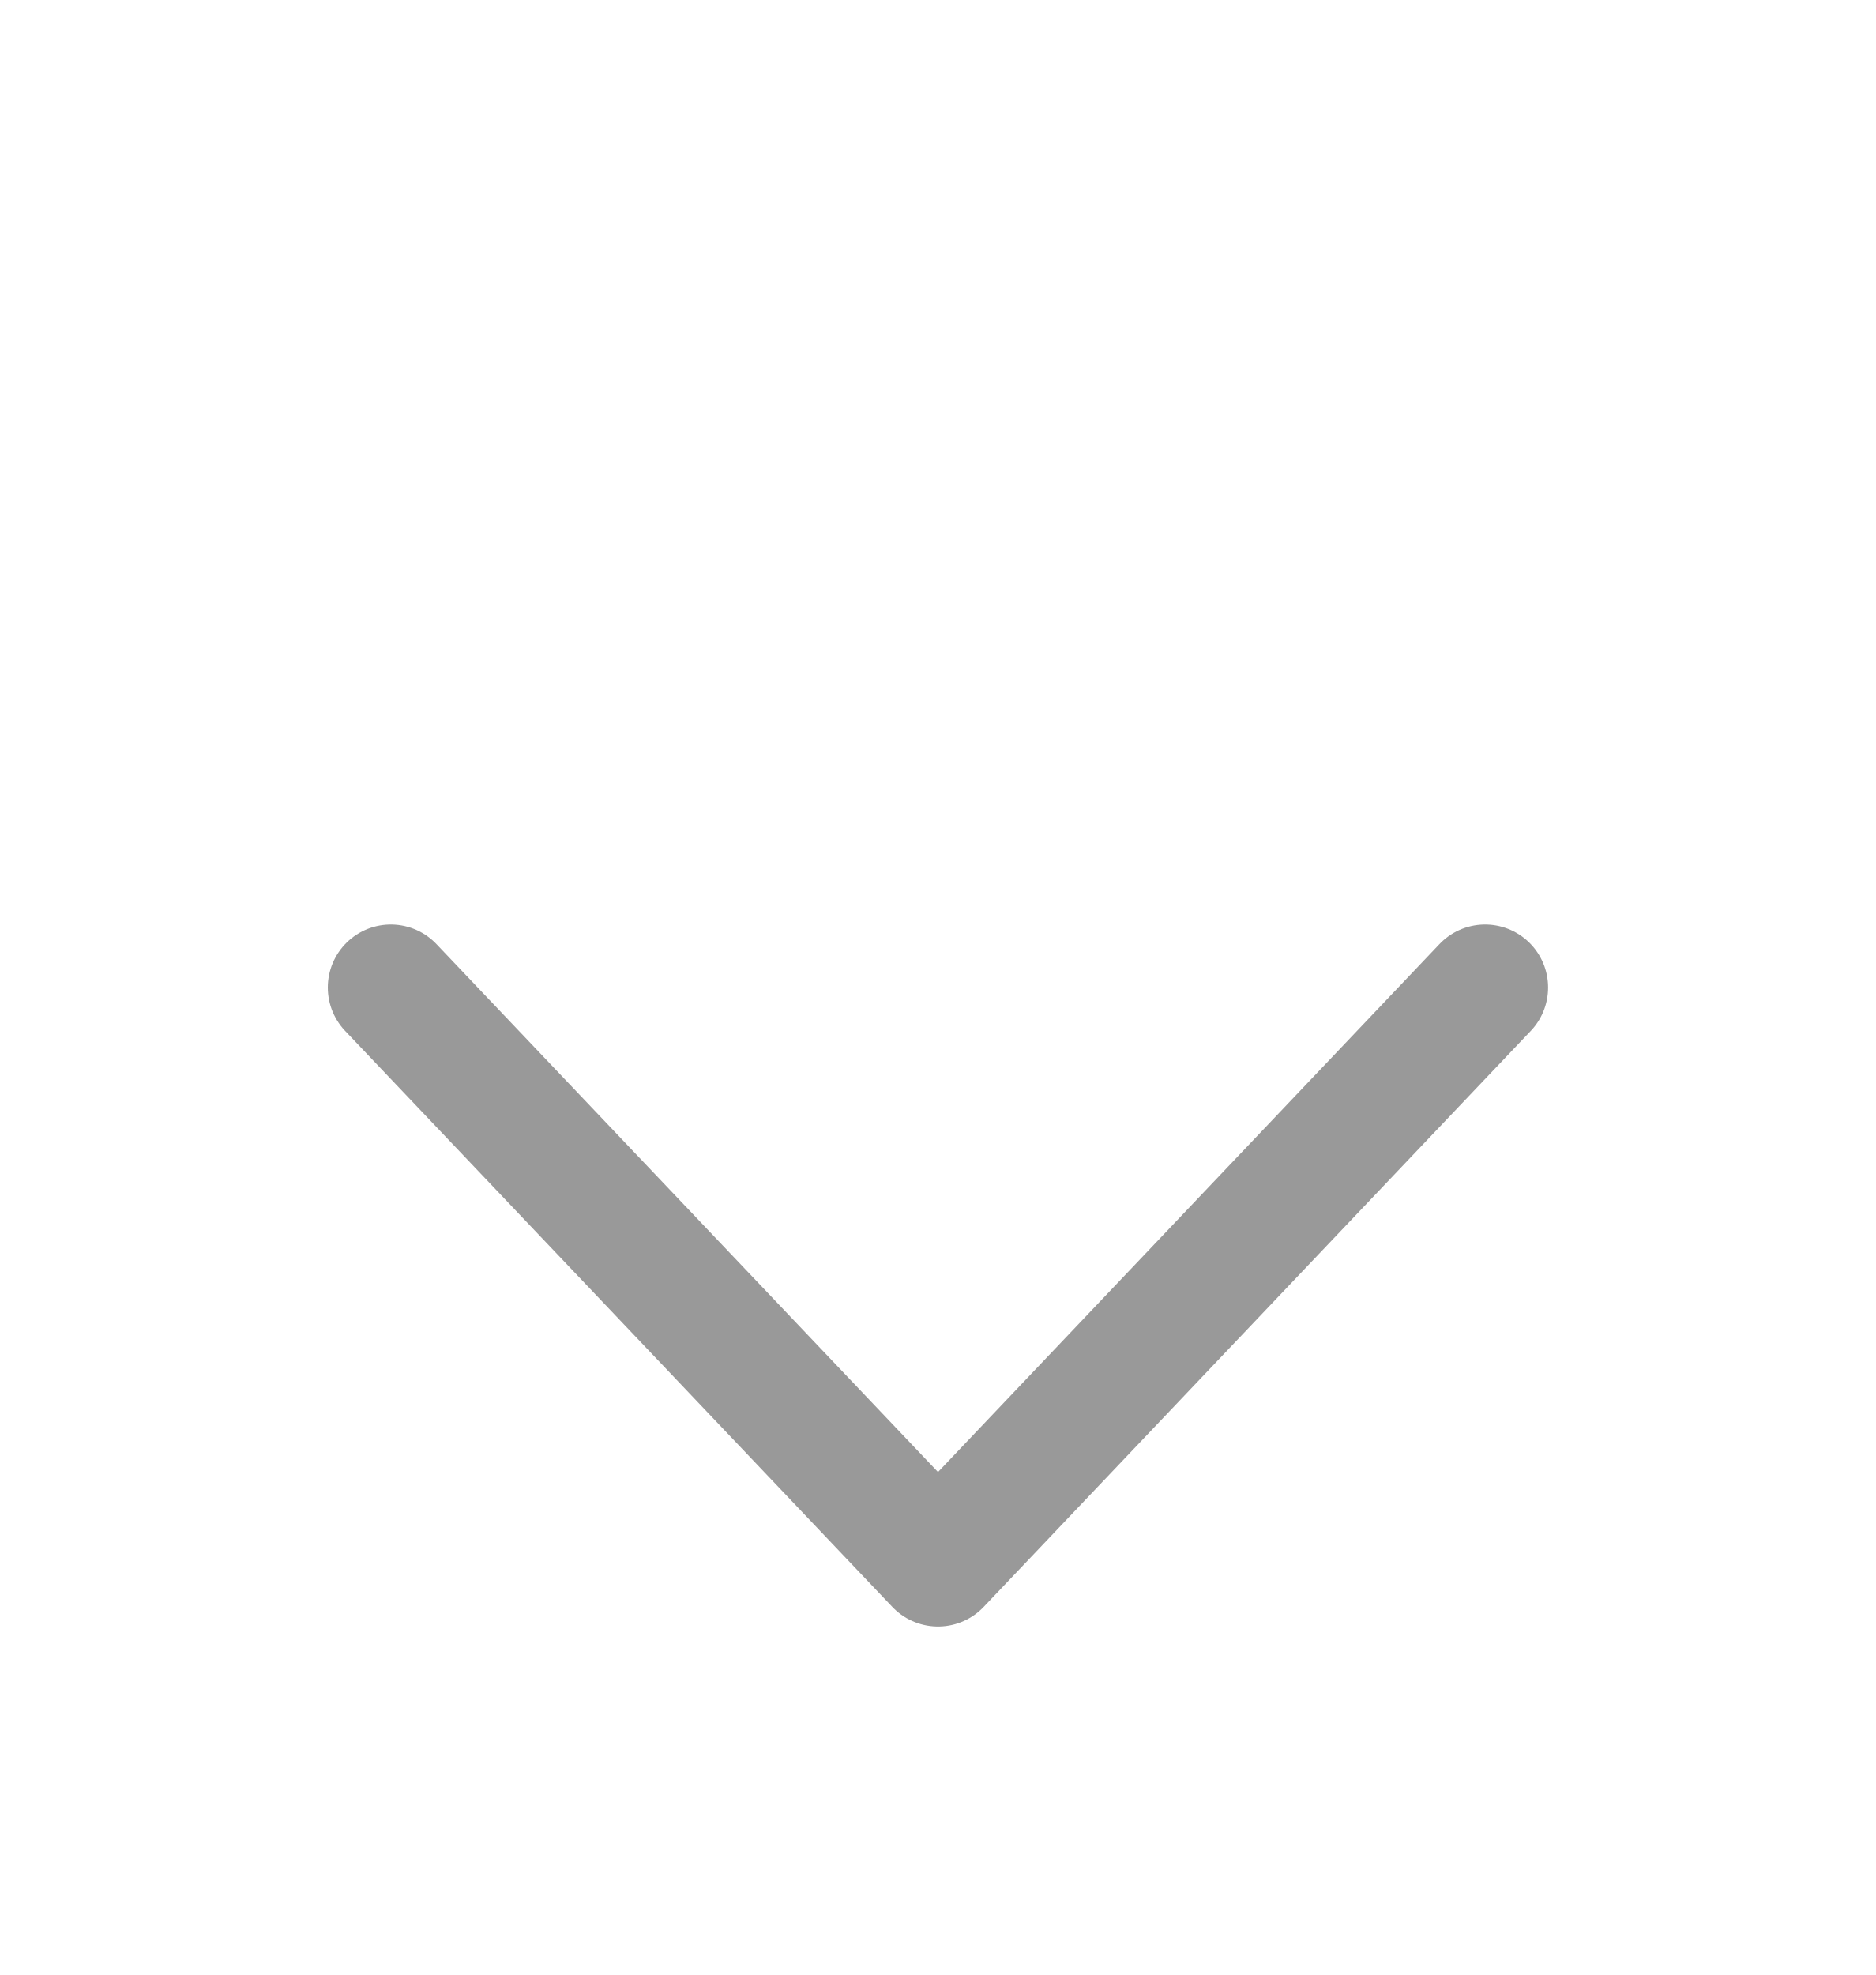
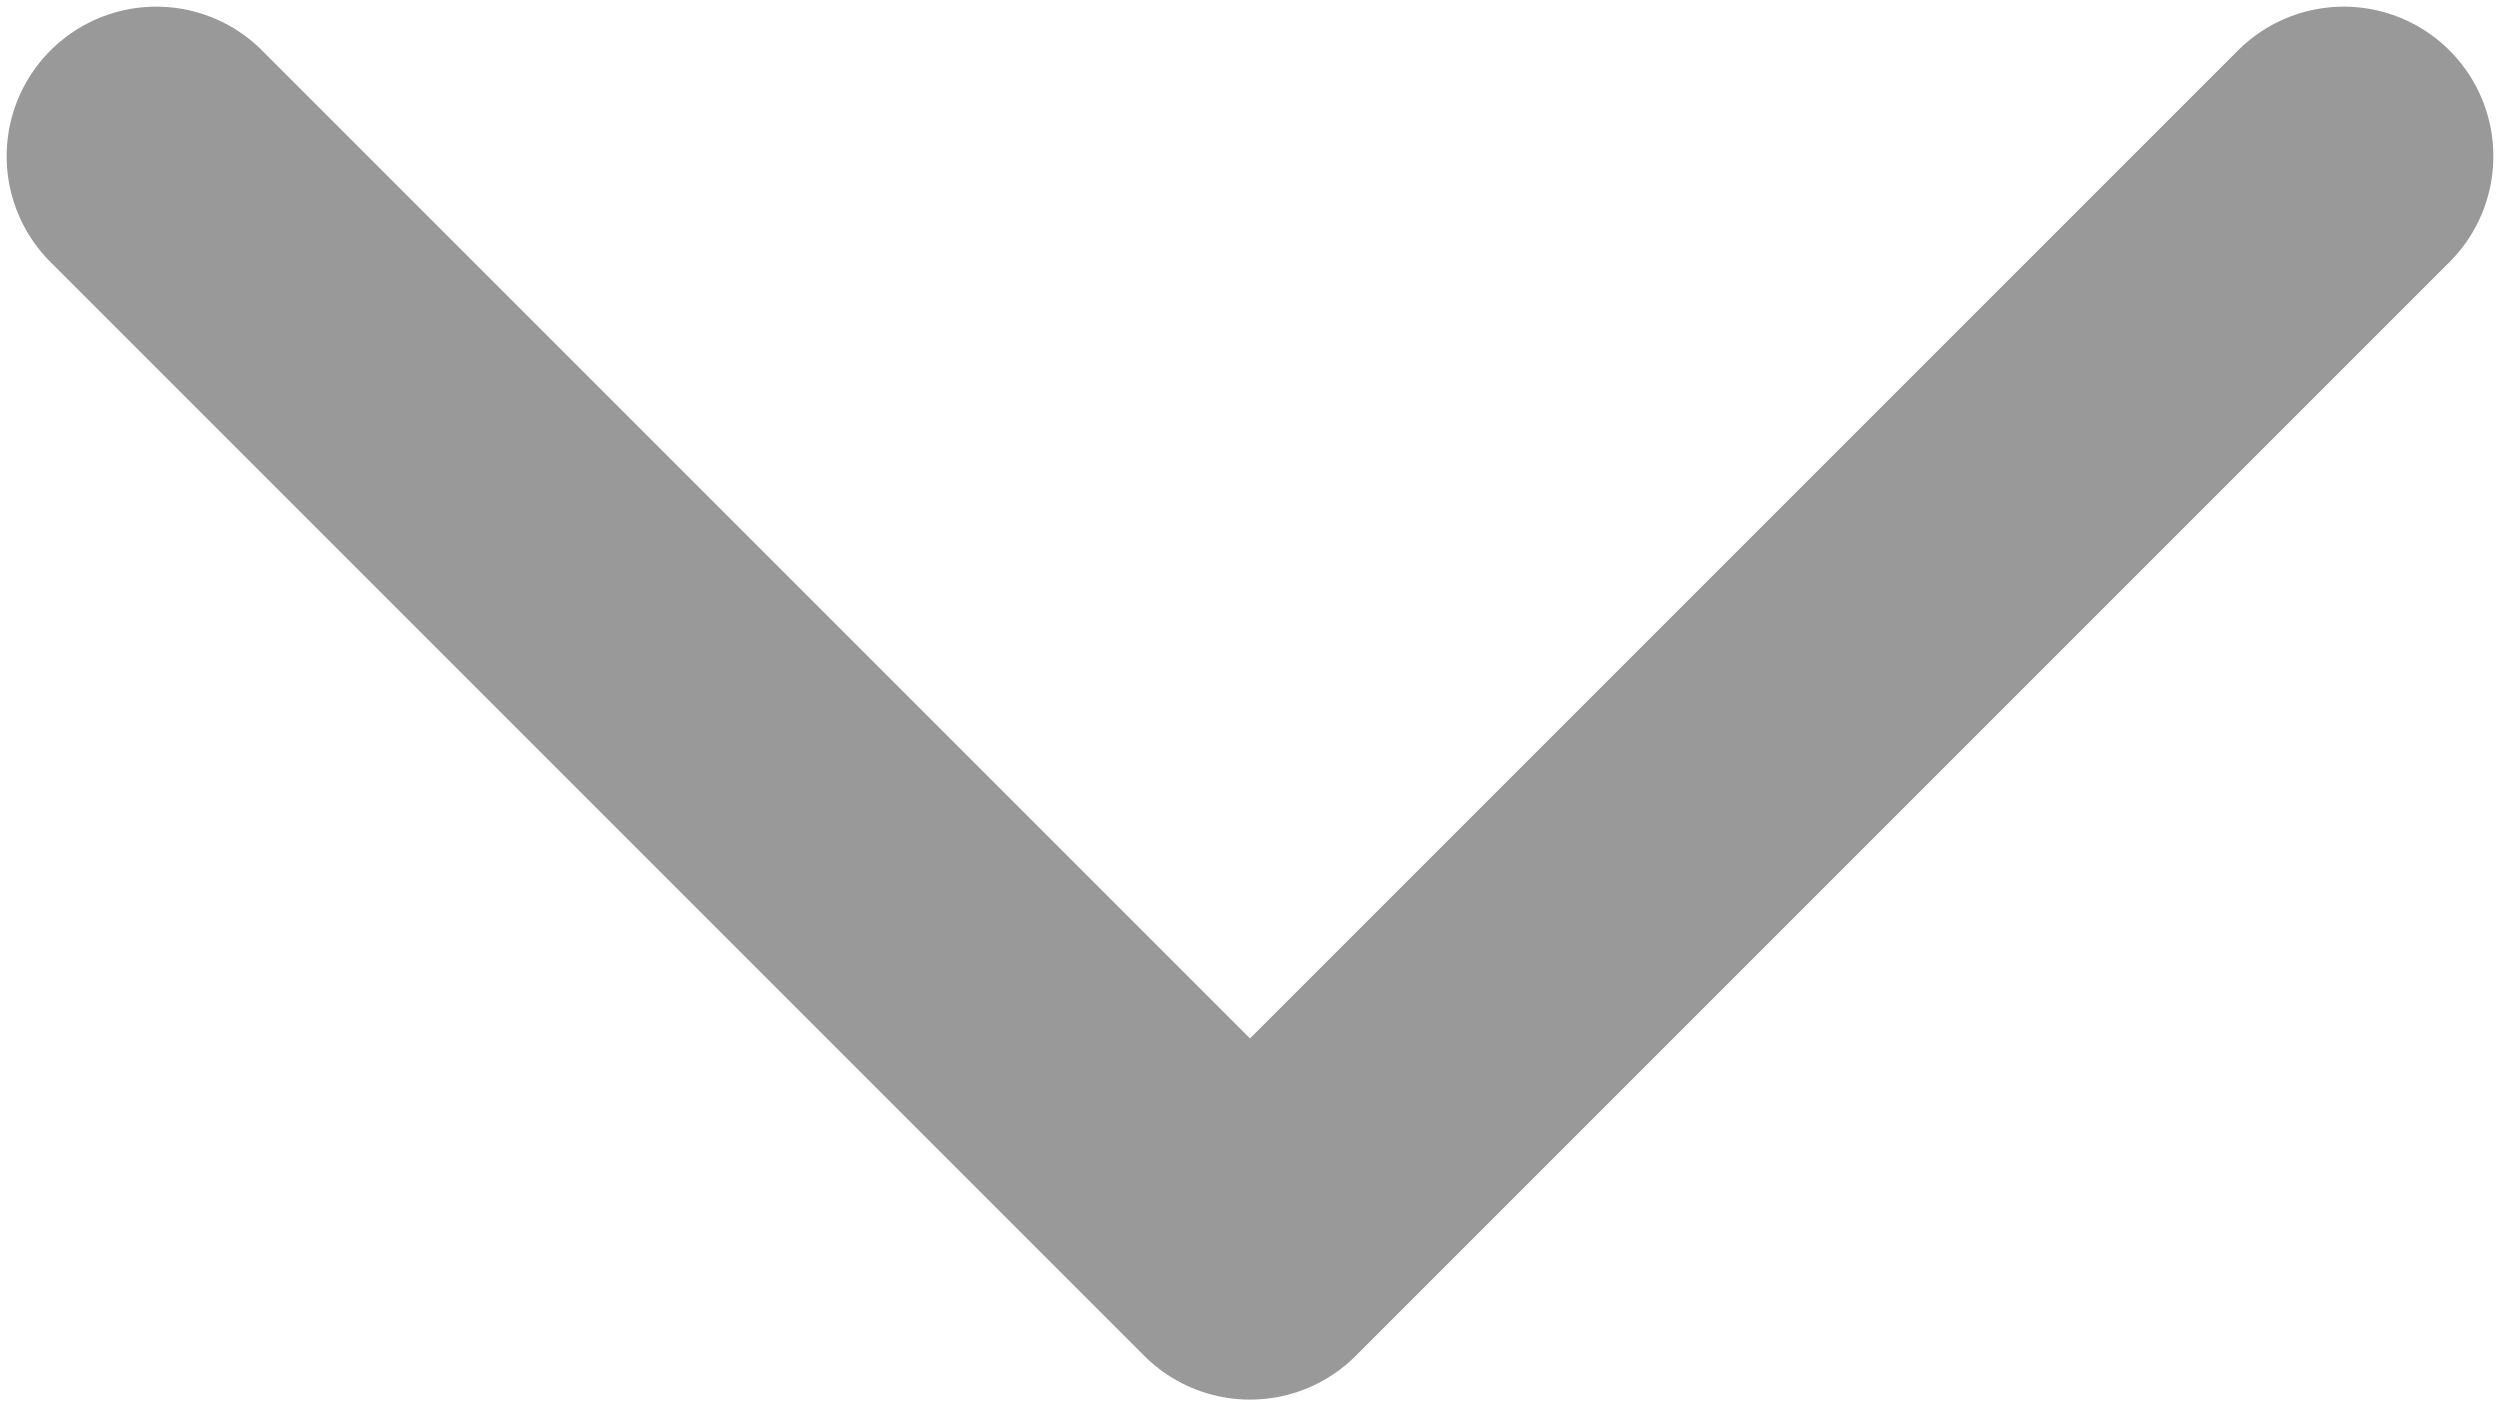
- <svg xmlns="http://www.w3.org/2000/svg" width="19" height="20" viewBox="0 0 19 20" fill="none">
-   <path d="M15.041 10L9.5 15.833L3.958 10" stroke="#999999" stroke-width="1.276" stroke-linecap="round" stroke-linejoin="round" />
+ <svg xmlns="http://www.w3.org/2000/svg" width="16" height="9" viewBox="0 0 16 9" fill="none">
+   <path d="M15 1L8 8L1 1" stroke="#999999" stroke-width="1.915" stroke-linecap="round" stroke-linejoin="round" />
</svg>
